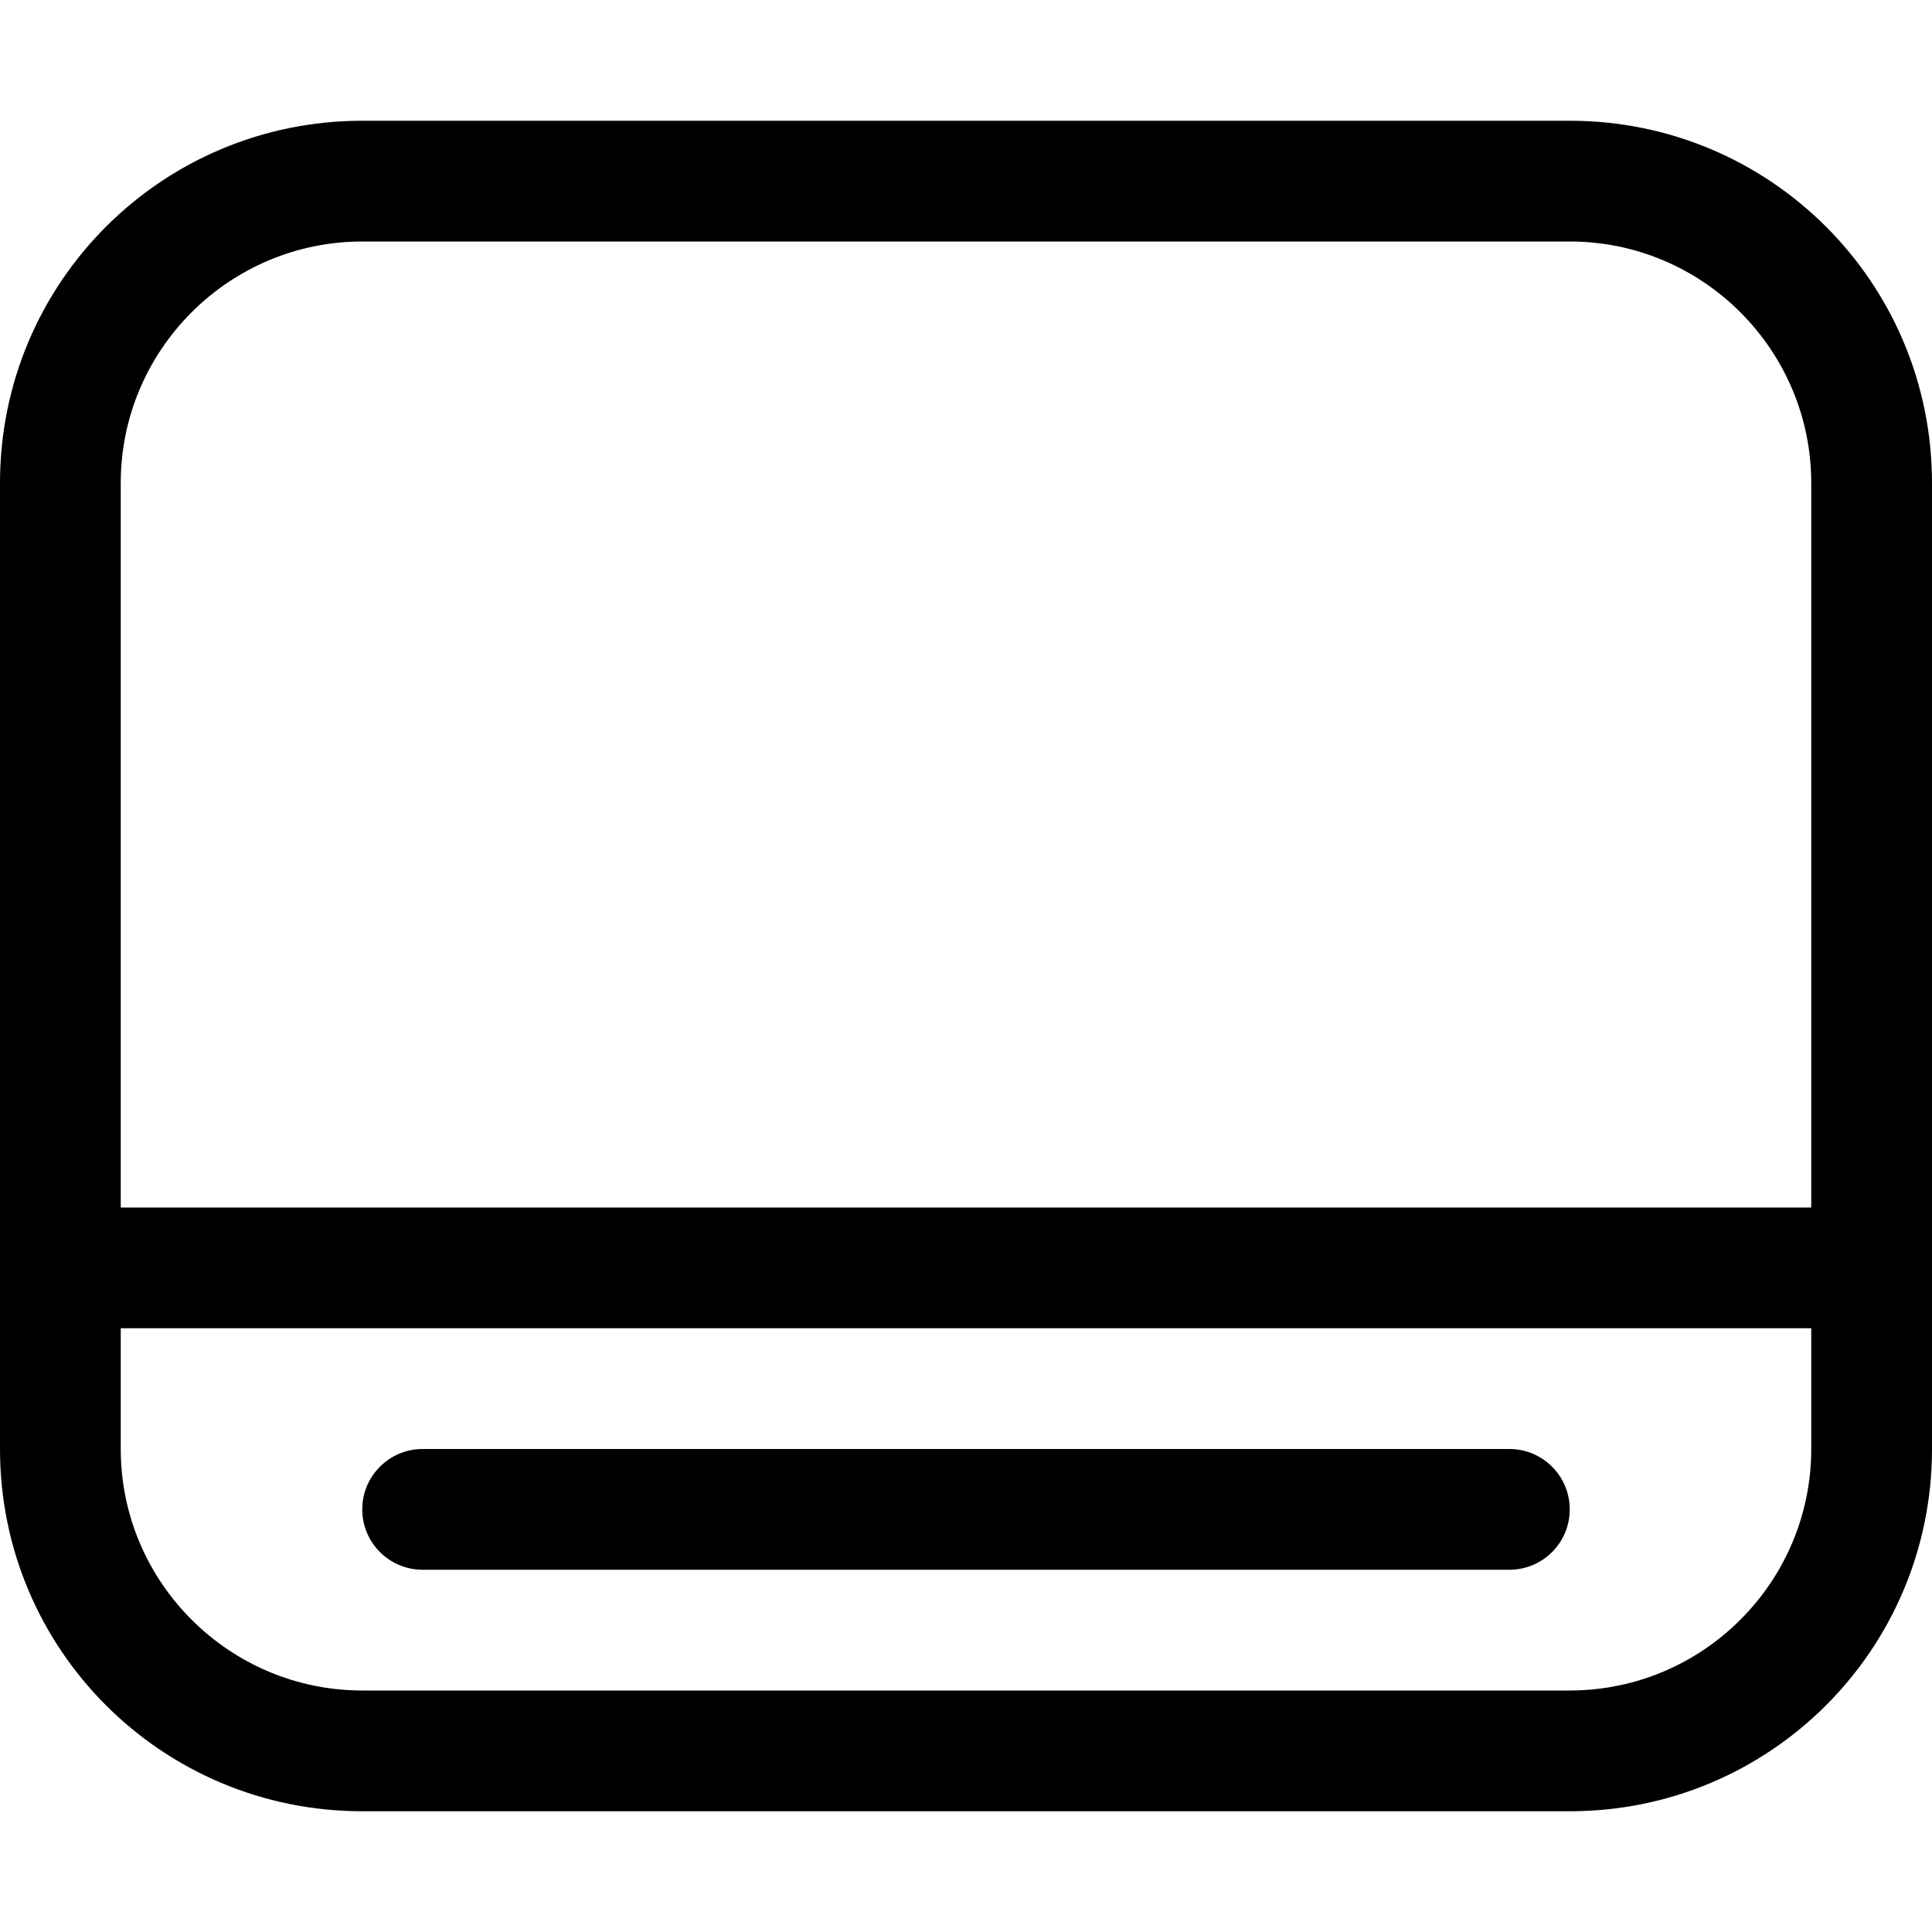
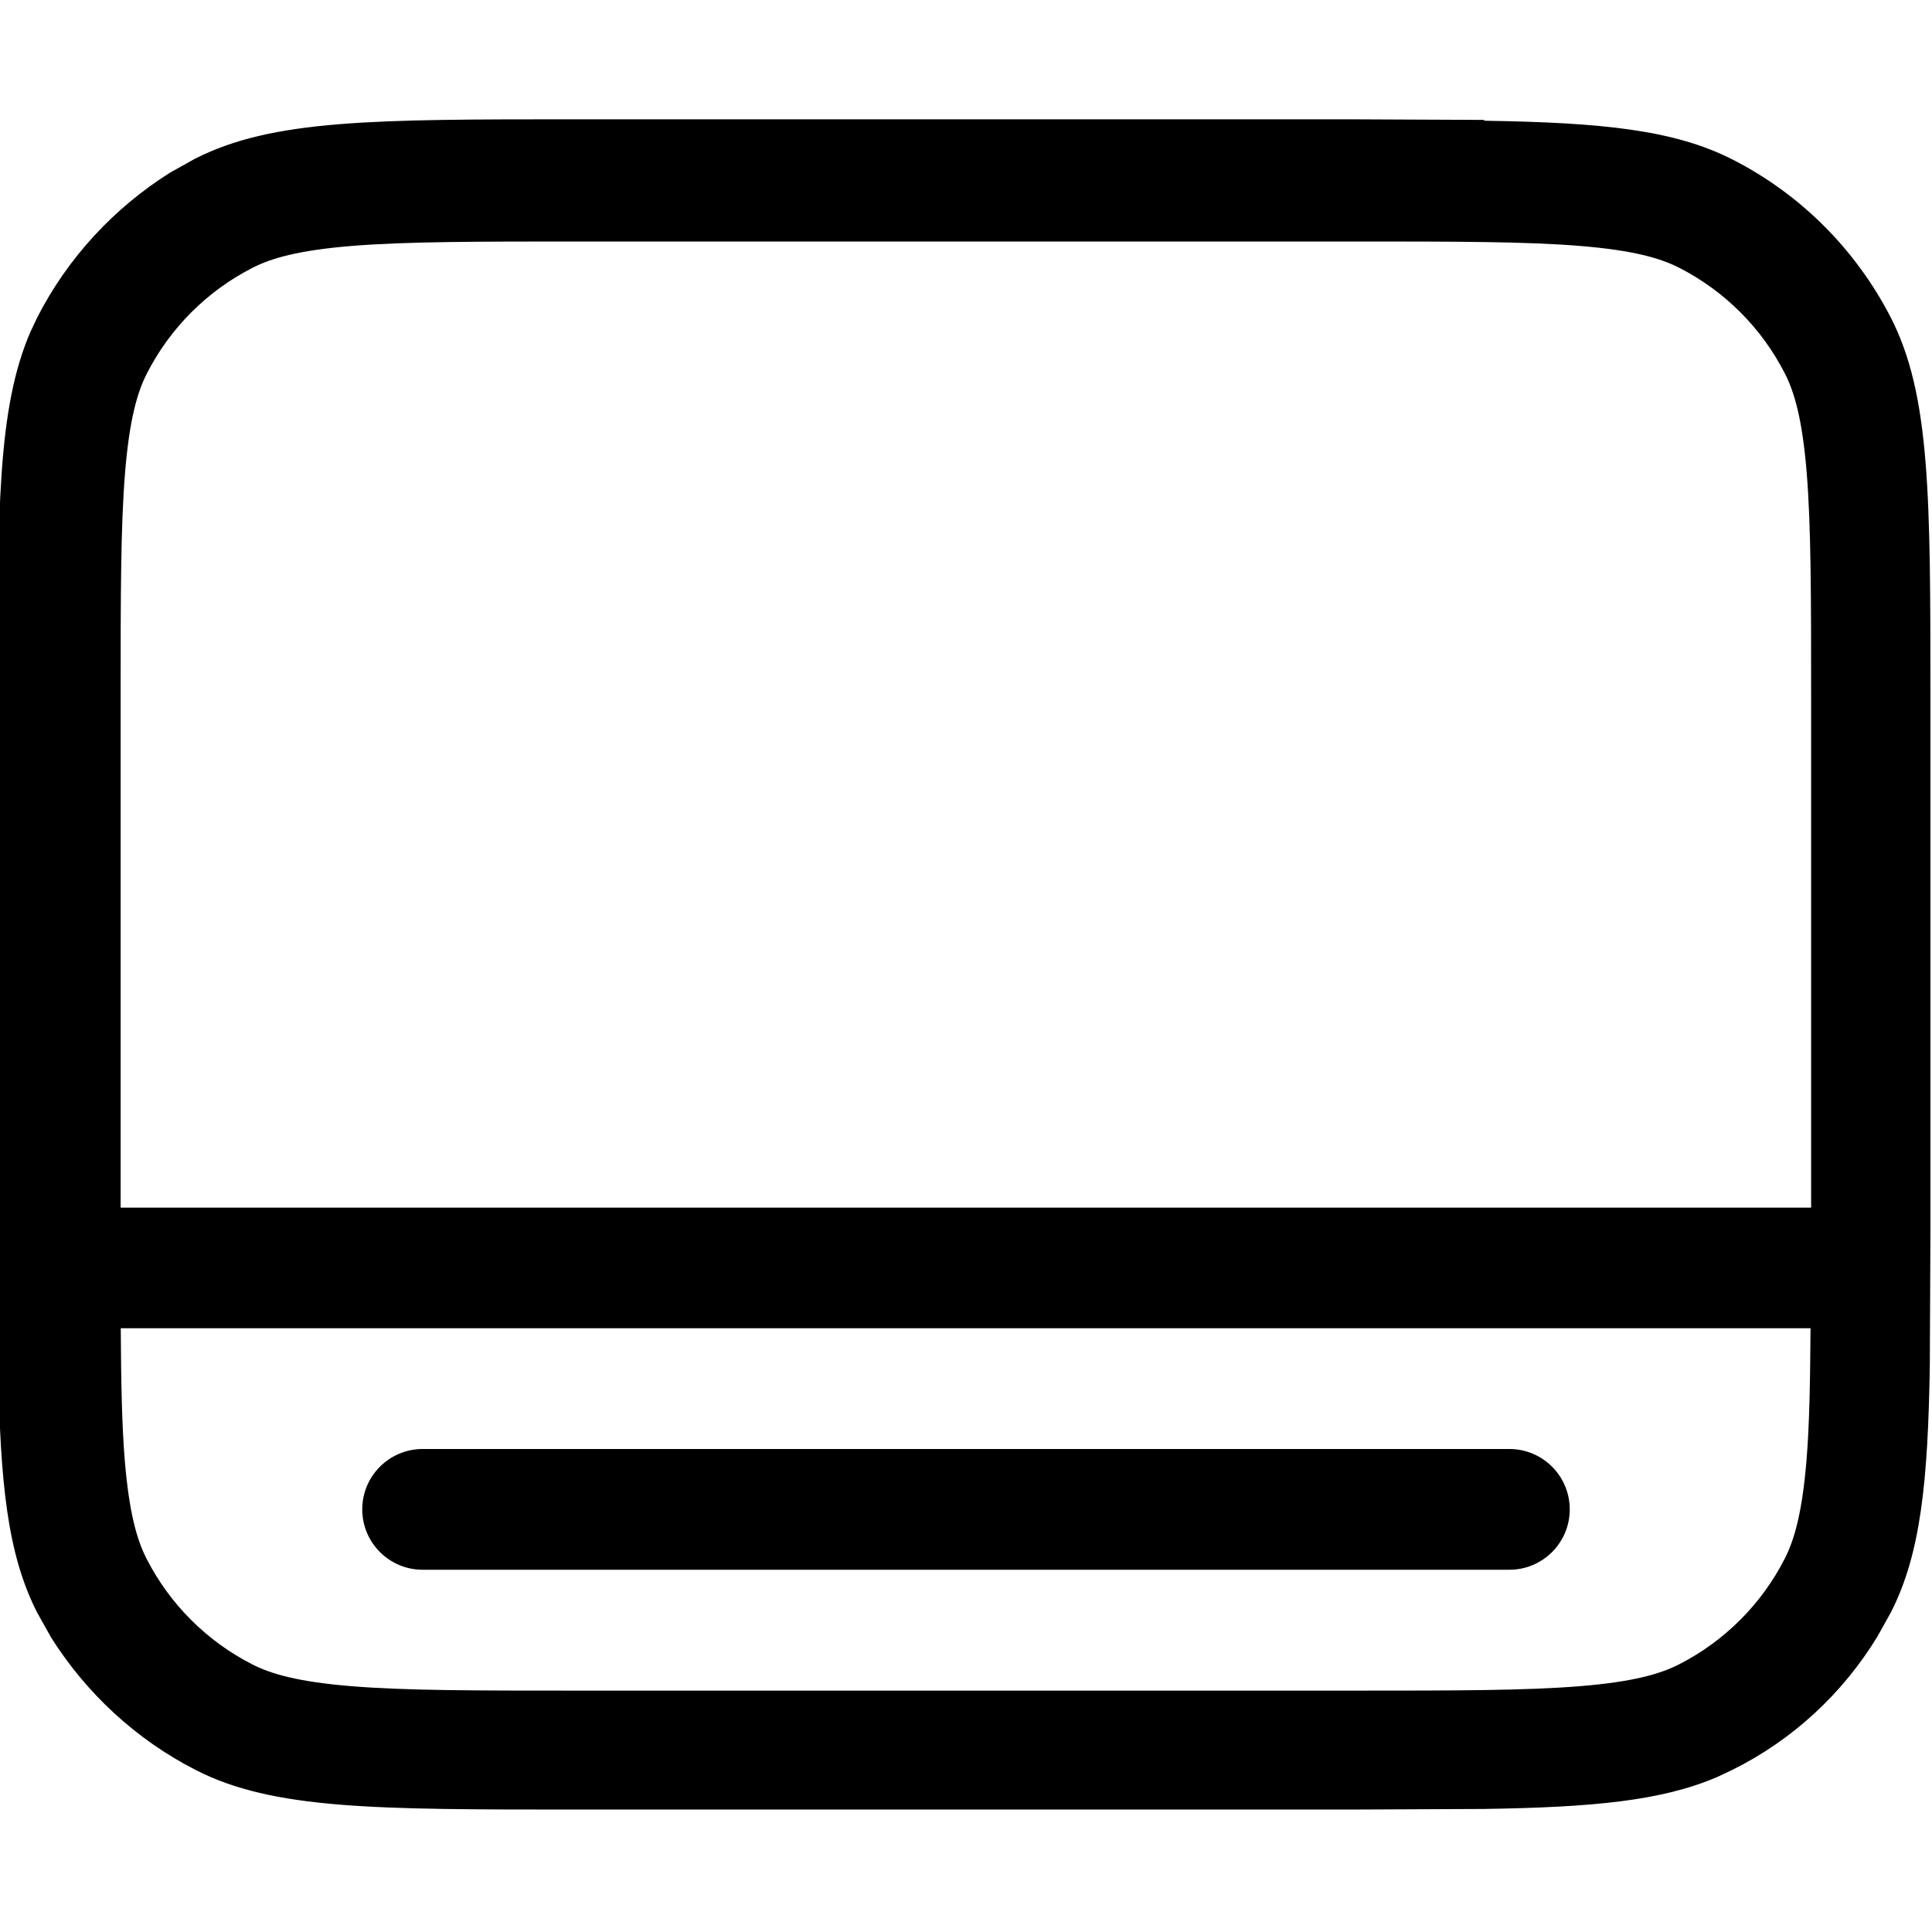
<svg xmlns="http://www.w3.org/2000/svg" viewBox="0 0 16 16">
-   <path d="m3.5 12c-0.276 0-0.5 0.224-0.5 0.5s0.224 0.5 0.5 0.5h9c0.276 0 0.5-0.224 0.5-0.5s-0.224-0.5-0.5-0.5h-9z" fill="#000" />
-   <path d="m3 1c-1.66 0-3 1.34-3 3v8c0 1.66 1.34 3 3 3h10c1.66 0 3-1.34 3-3v-8c0-1.66-1.34-3-3-3h-10zm10 1h-10c-1.1 0-2 0.895-2 2v6h14v-6c0-1.1-0.895-2-2-2zm-12 10v-1h14v1c0 1.1-0.895 2-2 2h-10c-1.1 0-2-0.895-2-2z" clip-rule="evenodd" fill="#000" fill-rule="evenodd" />
+   <path d="m12.5 12c0.276 0 0.5 0.224 0.5 0.5s-0.224 0.5-0.5 0.5h-9c-0.276 0-0.5-0.224-0.5-0.5s0.224-0.5 0.5-0.5h9z" fill="#000" />
+   <path d="m12.3 1c0.975 0.015 1.57 0.077 2.05 0.322 0.564 0.288 1.02 0.746 1.31 1.31 0.327 0.642 0.327 1.48 0.327 3.16v4.4l-0.005 1.11c-0.015 0.975-0.077 1.57-0.322 2.05l-0.115 0.206c-0.288 0.47-0.701 0.853-1.2 1.1l-0.123 0.058c-0.46 0.198-1.03 0.251-1.93 0.265l-1.11 0.005h-6.4c-1.68 0-2.52-2e-4 -3.16-0.327-0.494-0.252-0.907-0.635-1.2-1.1l-0.115-0.206c-0.245-0.481-0.307-1.07-0.322-2.05l-0.005-1.11v-4.4c4.63e-10 -1.58 6.85e-5 -2.41 0.27-3.04l0.058-0.123c0.252-0.494 0.635-0.907 1.1-1.2l0.206-0.115c0.642-0.327 1.48-0.327 3.16-0.327h6.4l1.11 0.005zm-11.3 10c3e-3 0.446 0.009 0.795 0.033 1.09 0.036 0.438 0.101 0.663 0.181 0.819 0.192 0.376 0.498 0.682 0.874 0.874 0.156 0.08 0.381 0.145 0.819 0.181 0.45 0.037 1.03 0.037 1.89 0.037h6.4c0.856 0 1.44-3e-4 1.89-0.037 0.438-0.036 0.663-0.101 0.819-0.181 0.376-0.192 0.682-0.498 0.874-0.874 0.08-0.156 0.145-0.381 0.181-0.819 0.024-0.294 0.03-0.643 0.033-1.09h-14zm3.8-9c-0.856 0-1.44 3.5e-4 -1.89 0.037-0.438 0.036-0.663 0.101-0.819 0.181-0.376 0.192-0.682 0.498-0.874 0.874-0.08 0.156-0.145 0.381-0.181 0.819-0.037 0.45-0.037 1.03-0.037 1.89v4.2h14v-4.2c0-0.856-3e-4 -1.44-0.037-1.89-0.036-0.438-0.101-0.663-0.181-0.819-0.192-0.376-0.498-0.682-0.874-0.874-0.156-0.08-0.381-0.145-0.819-0.181-0.45-0.037-1.03-0.037-1.89-0.037h-6.4z" clip-rule="evenodd" fill="#000" fill-rule="evenodd" />
</svg>
